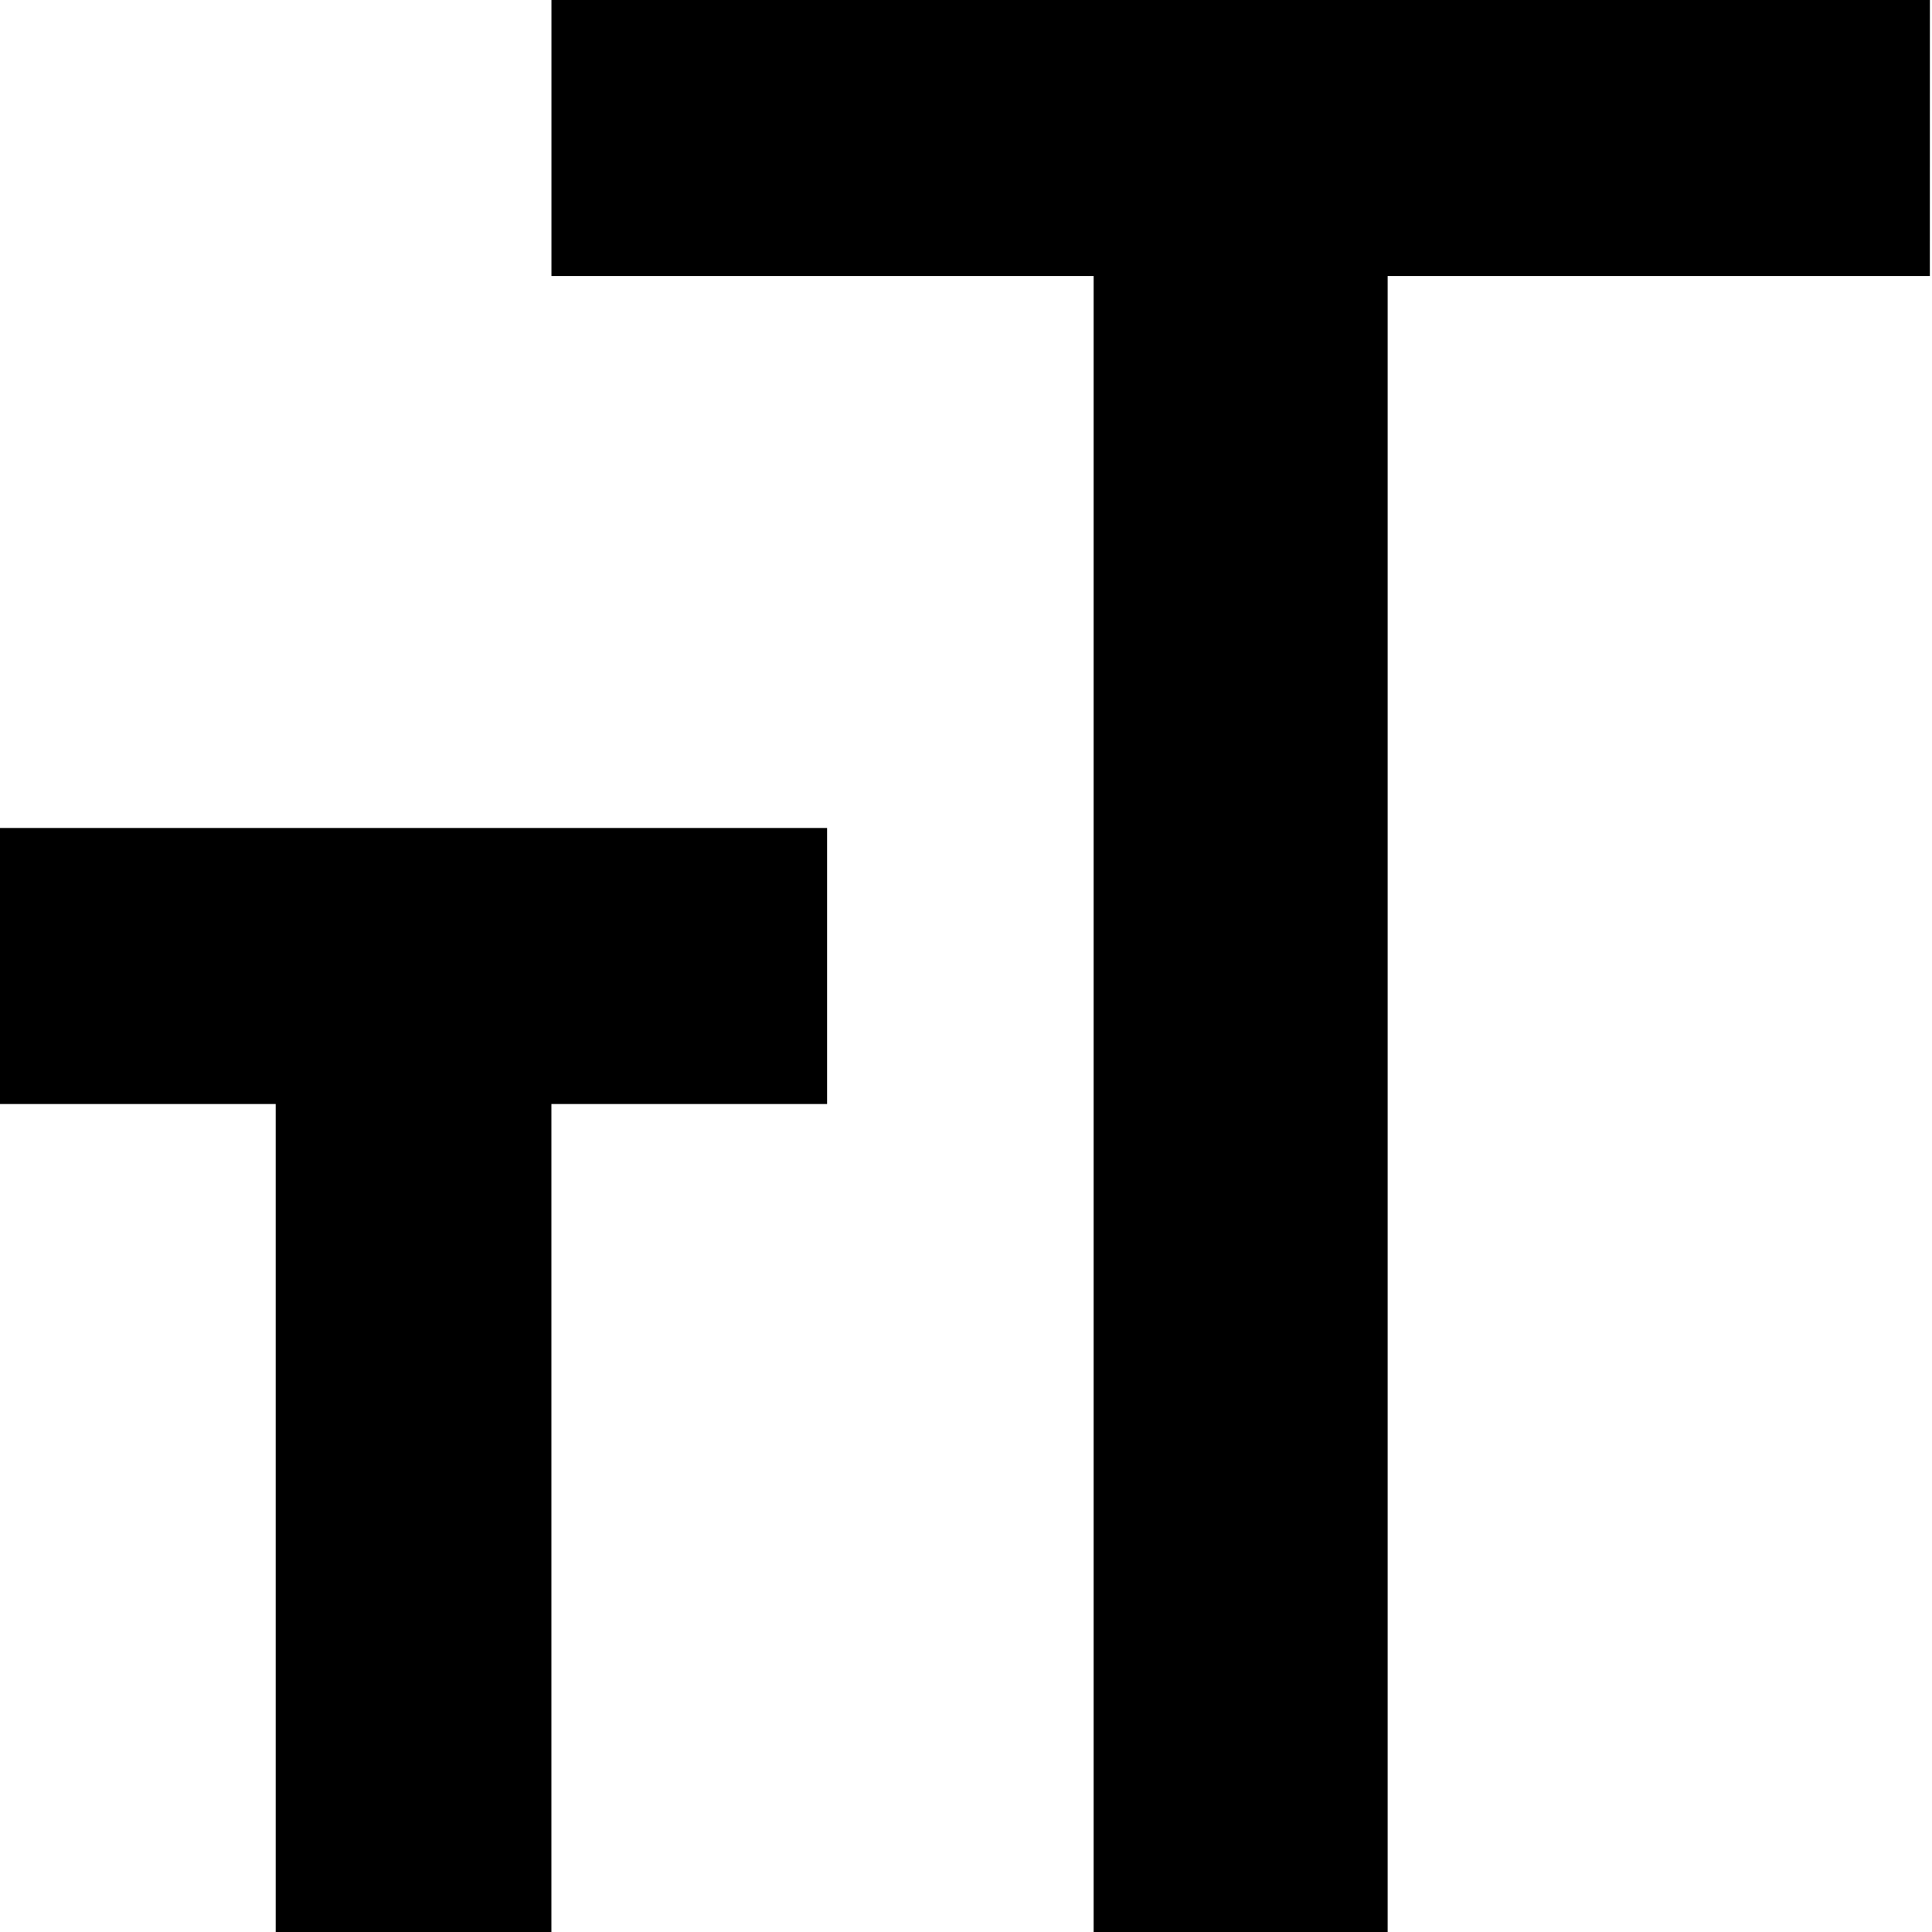
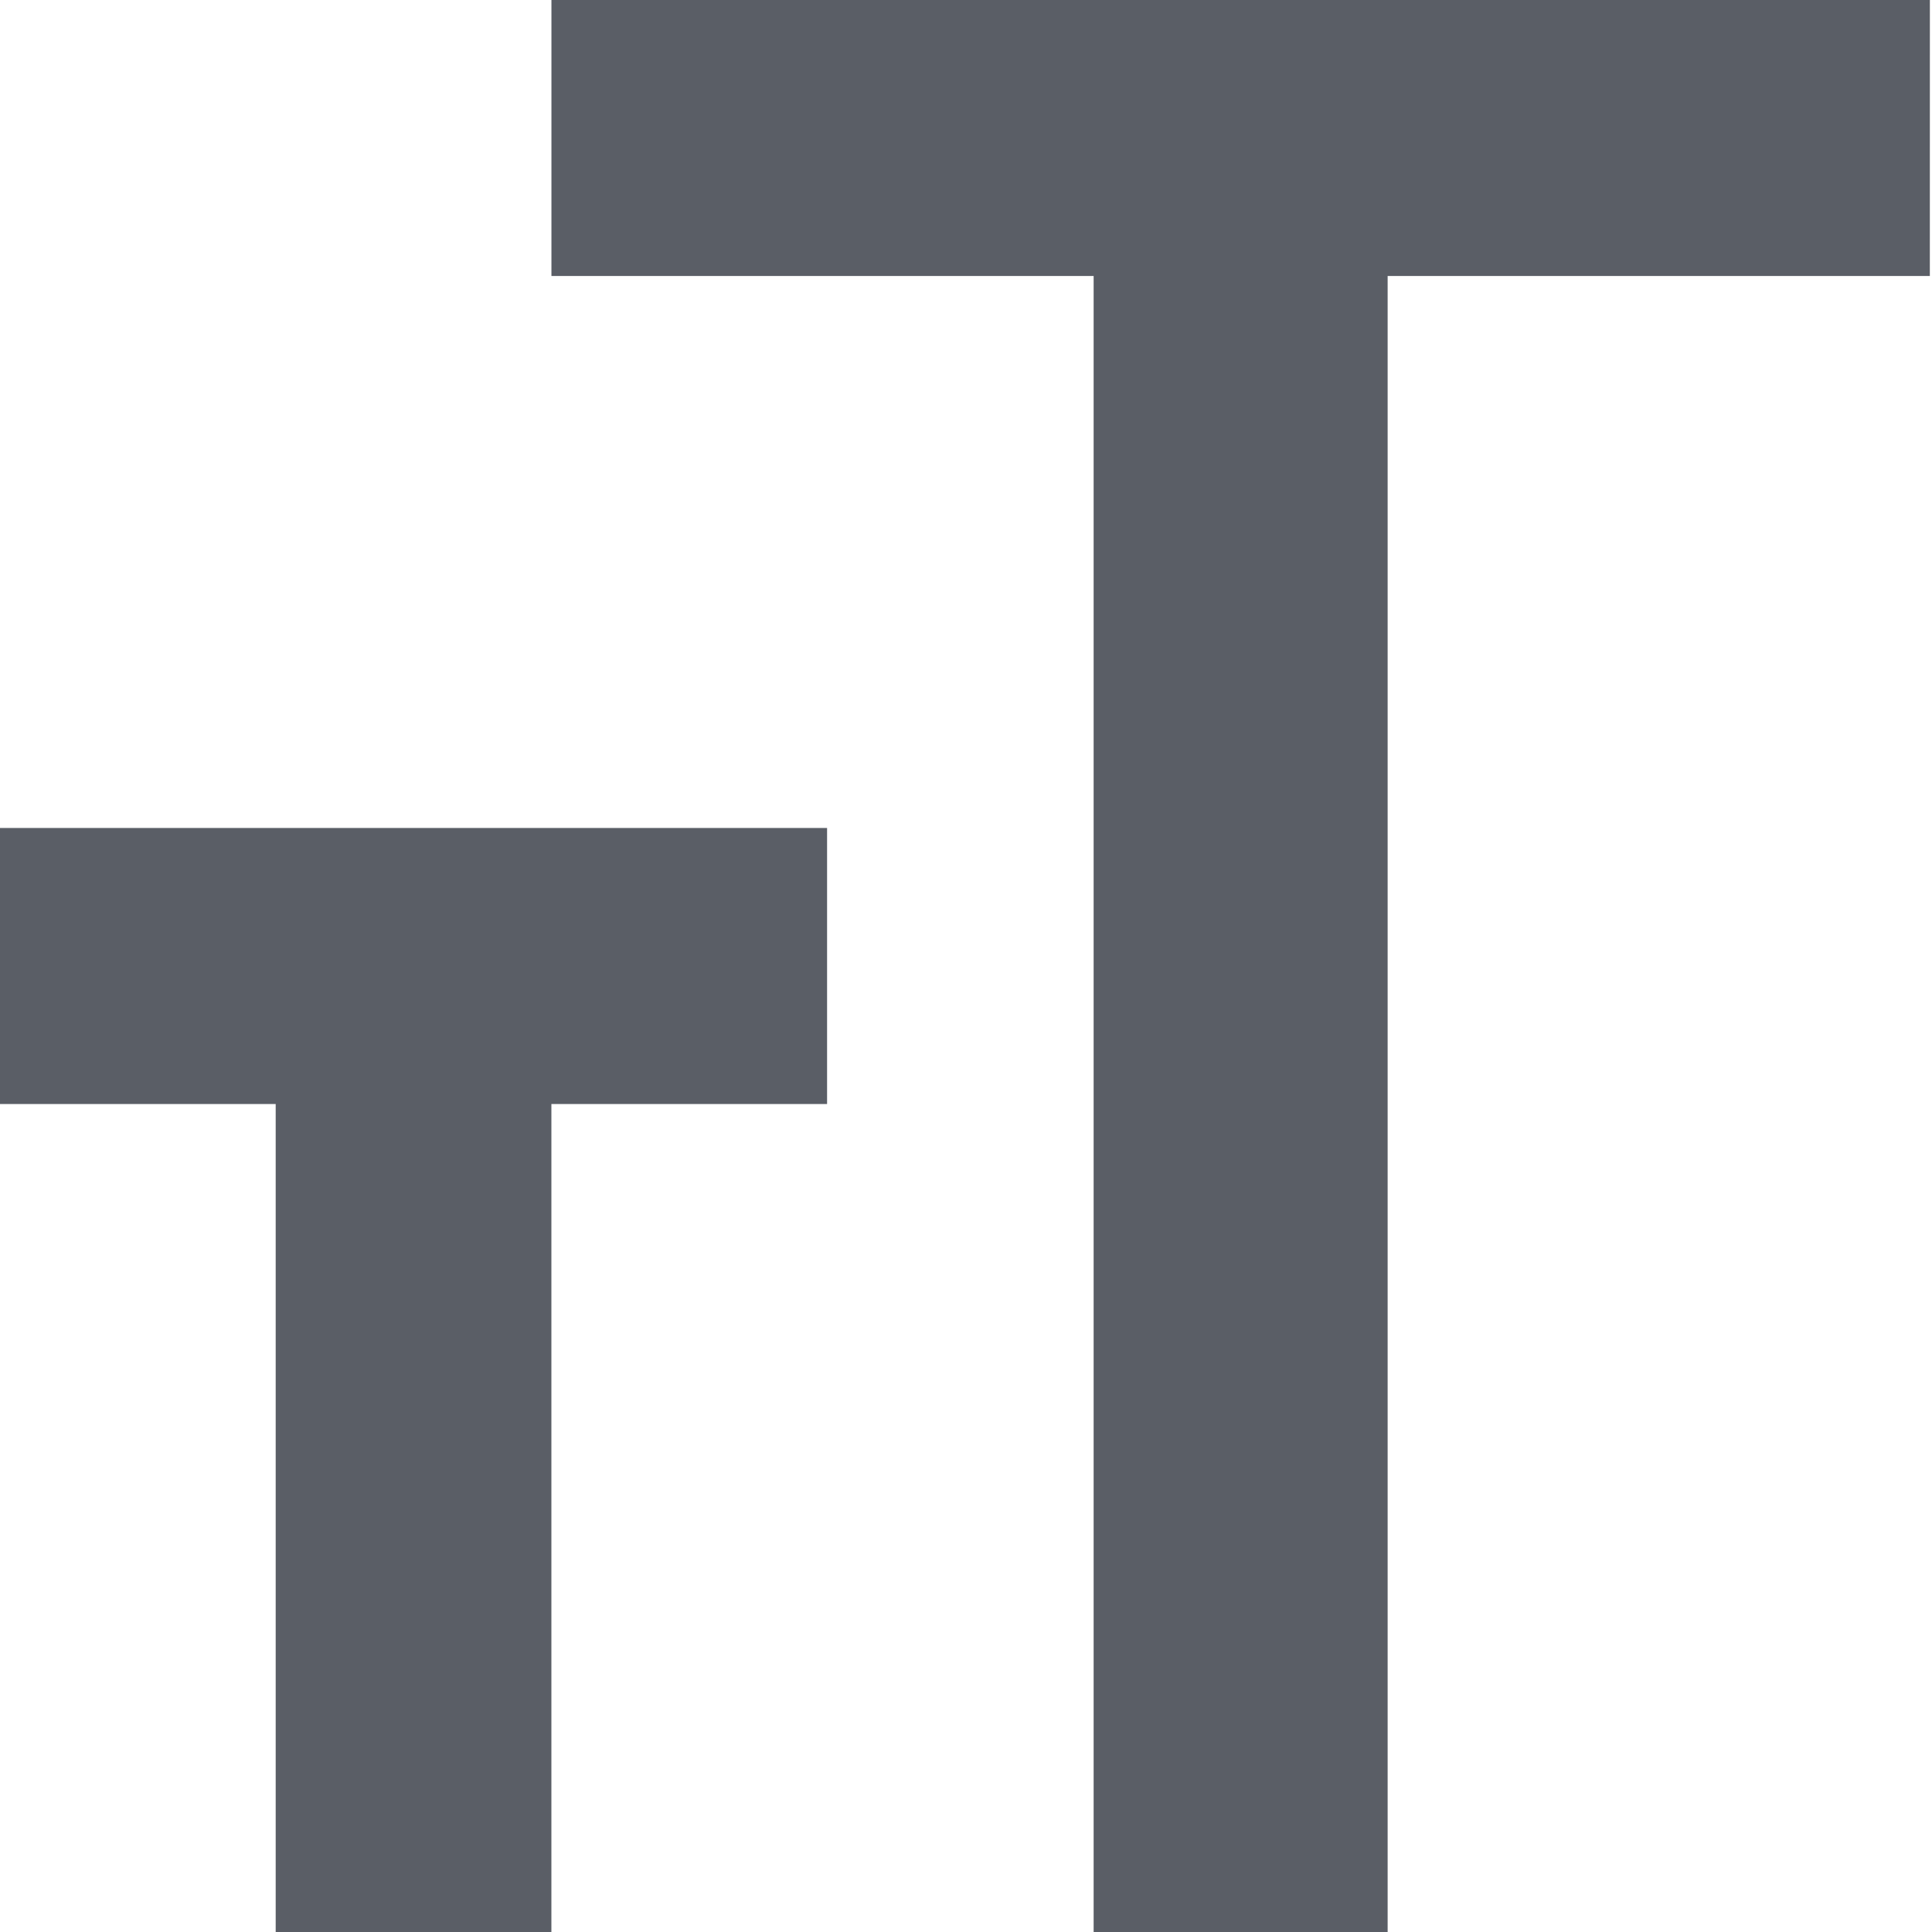
<svg xmlns="http://www.w3.org/2000/svg" width="128" height="128">
-   <path d="M0 54.857h54.796v18.286H36.531V128H18.265V73.143H0V54.857zm127.857-36.571H91.935V128H72.456V18.286H36.534V0h91.326l-.003 18.286z" />
+   <path fill="#5a5e66" d="M0 54.857h54.796v18.286H36.531V128H18.265V73.143H0V54.857zm127.857-36.571H91.935V128H72.456V18.286H36.534V0h91.326l-.003 18.286z" />
</svg>
